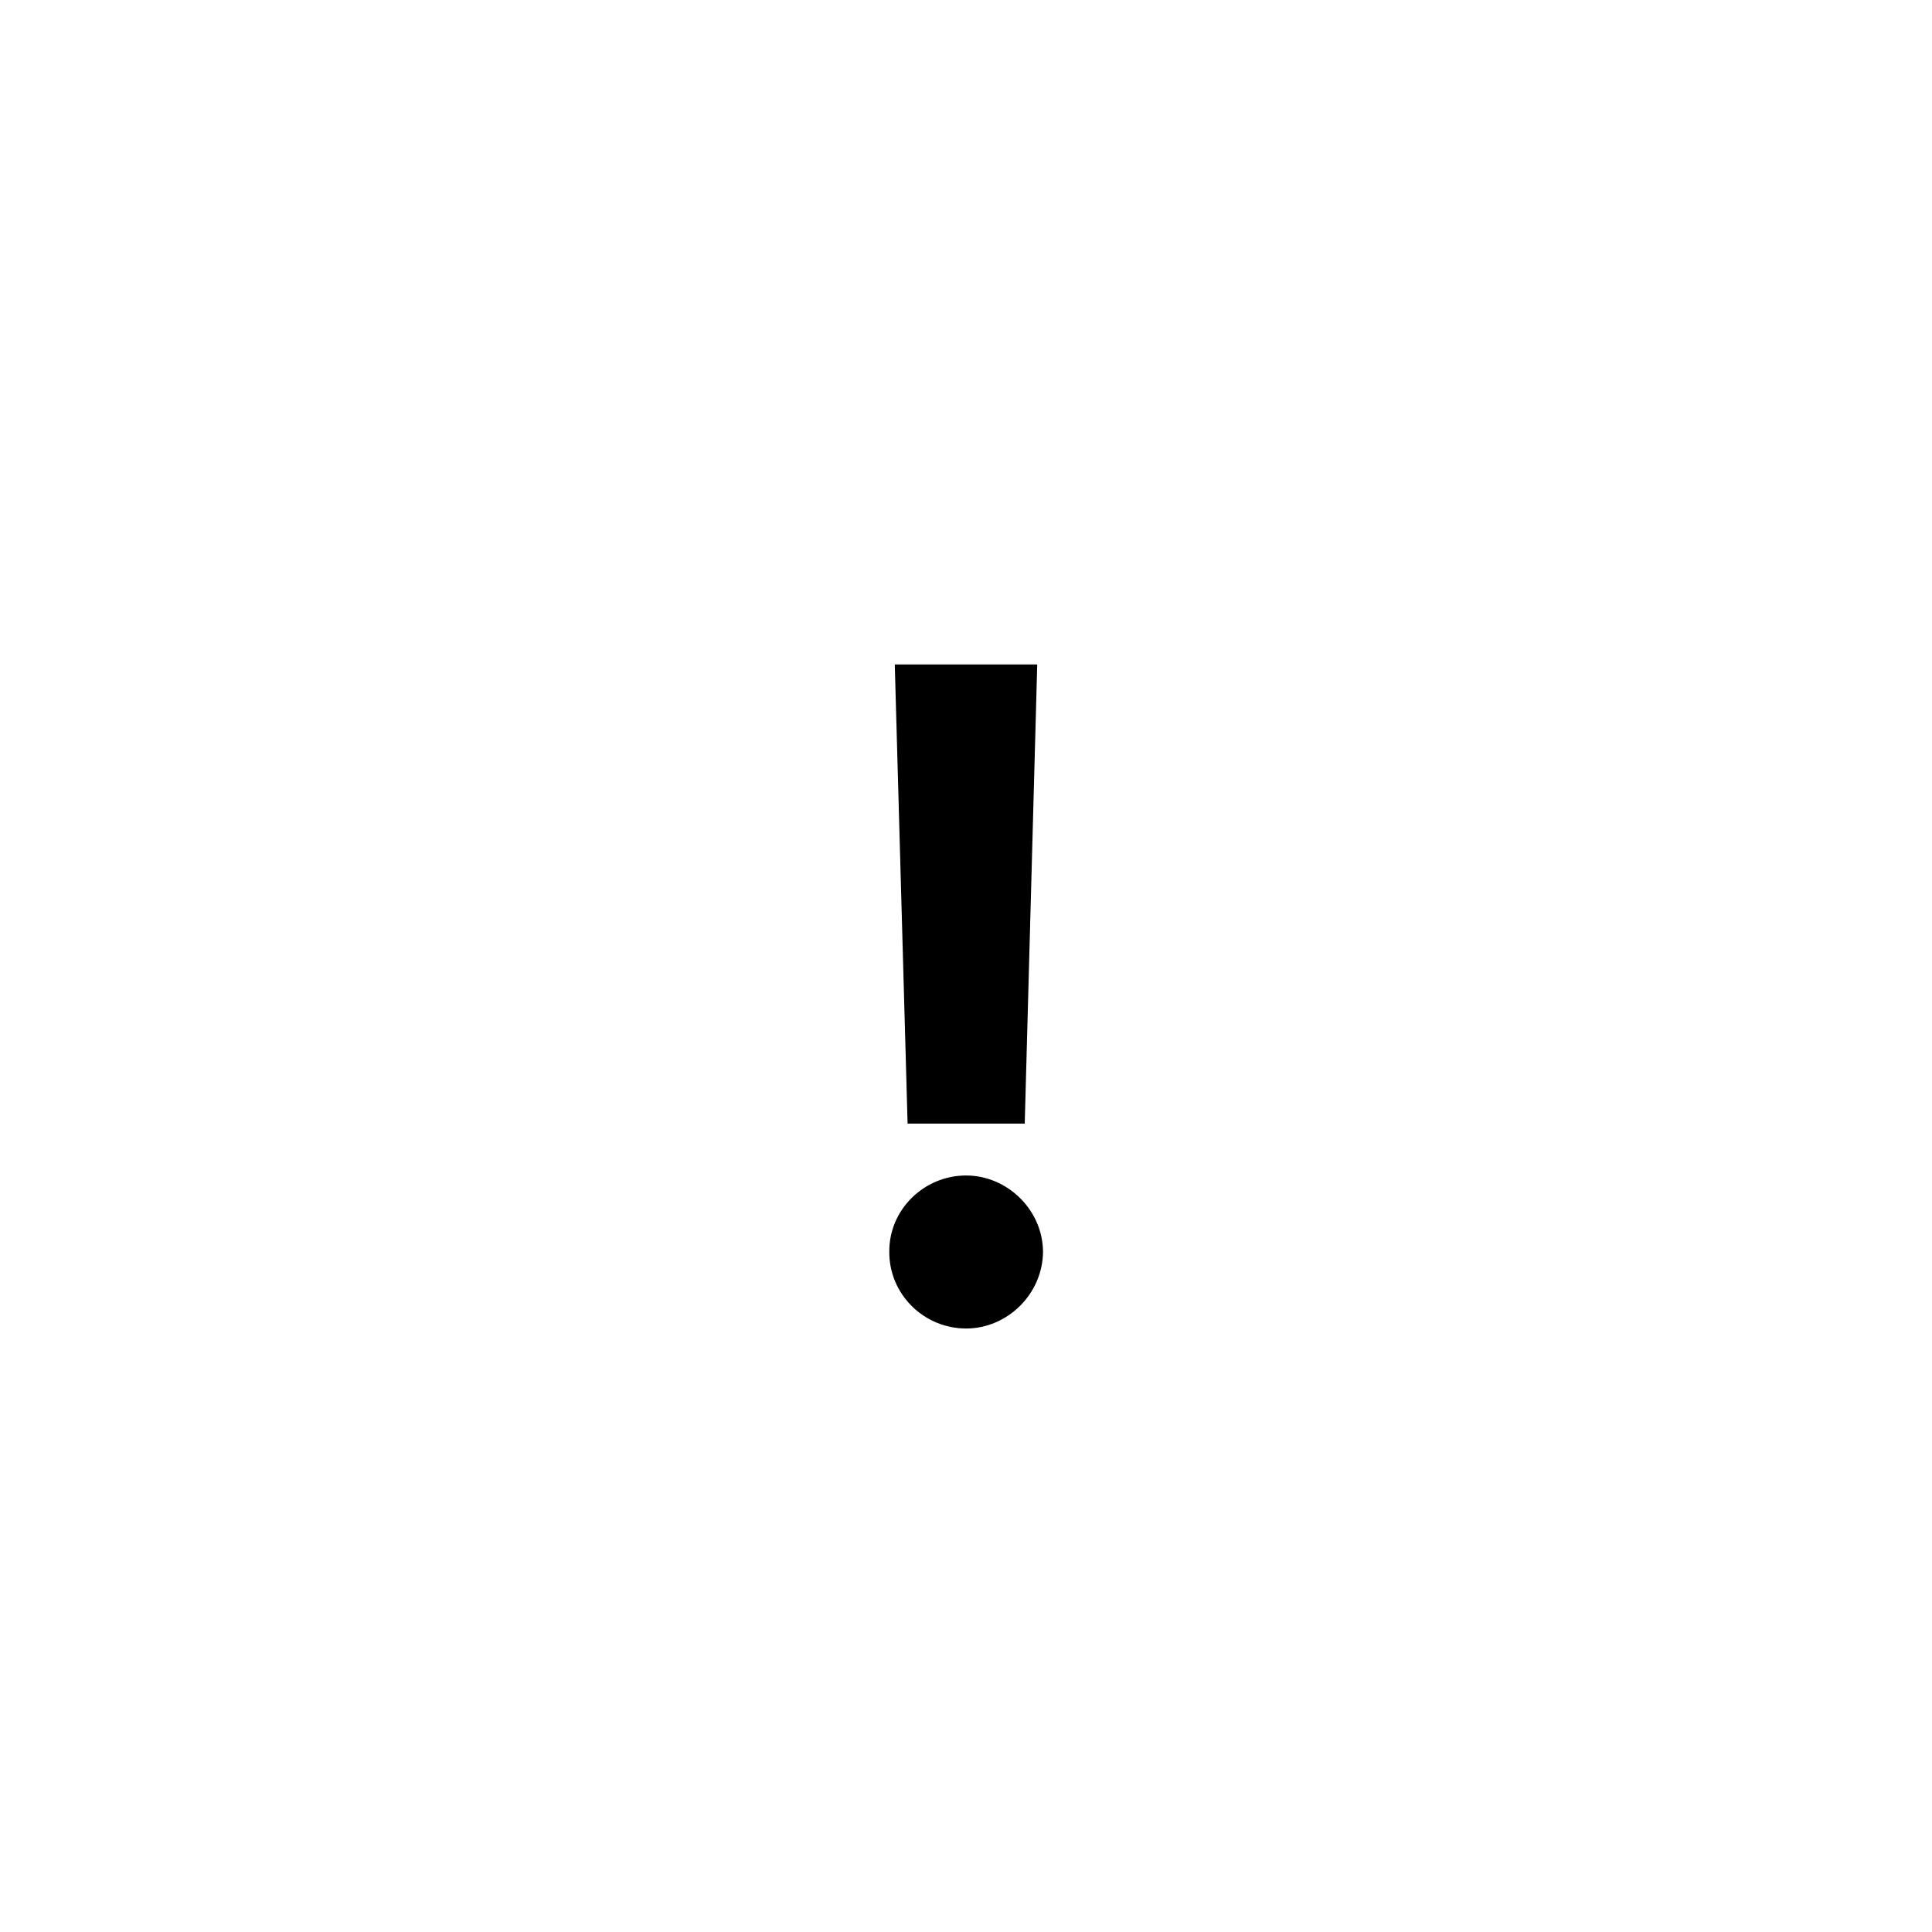
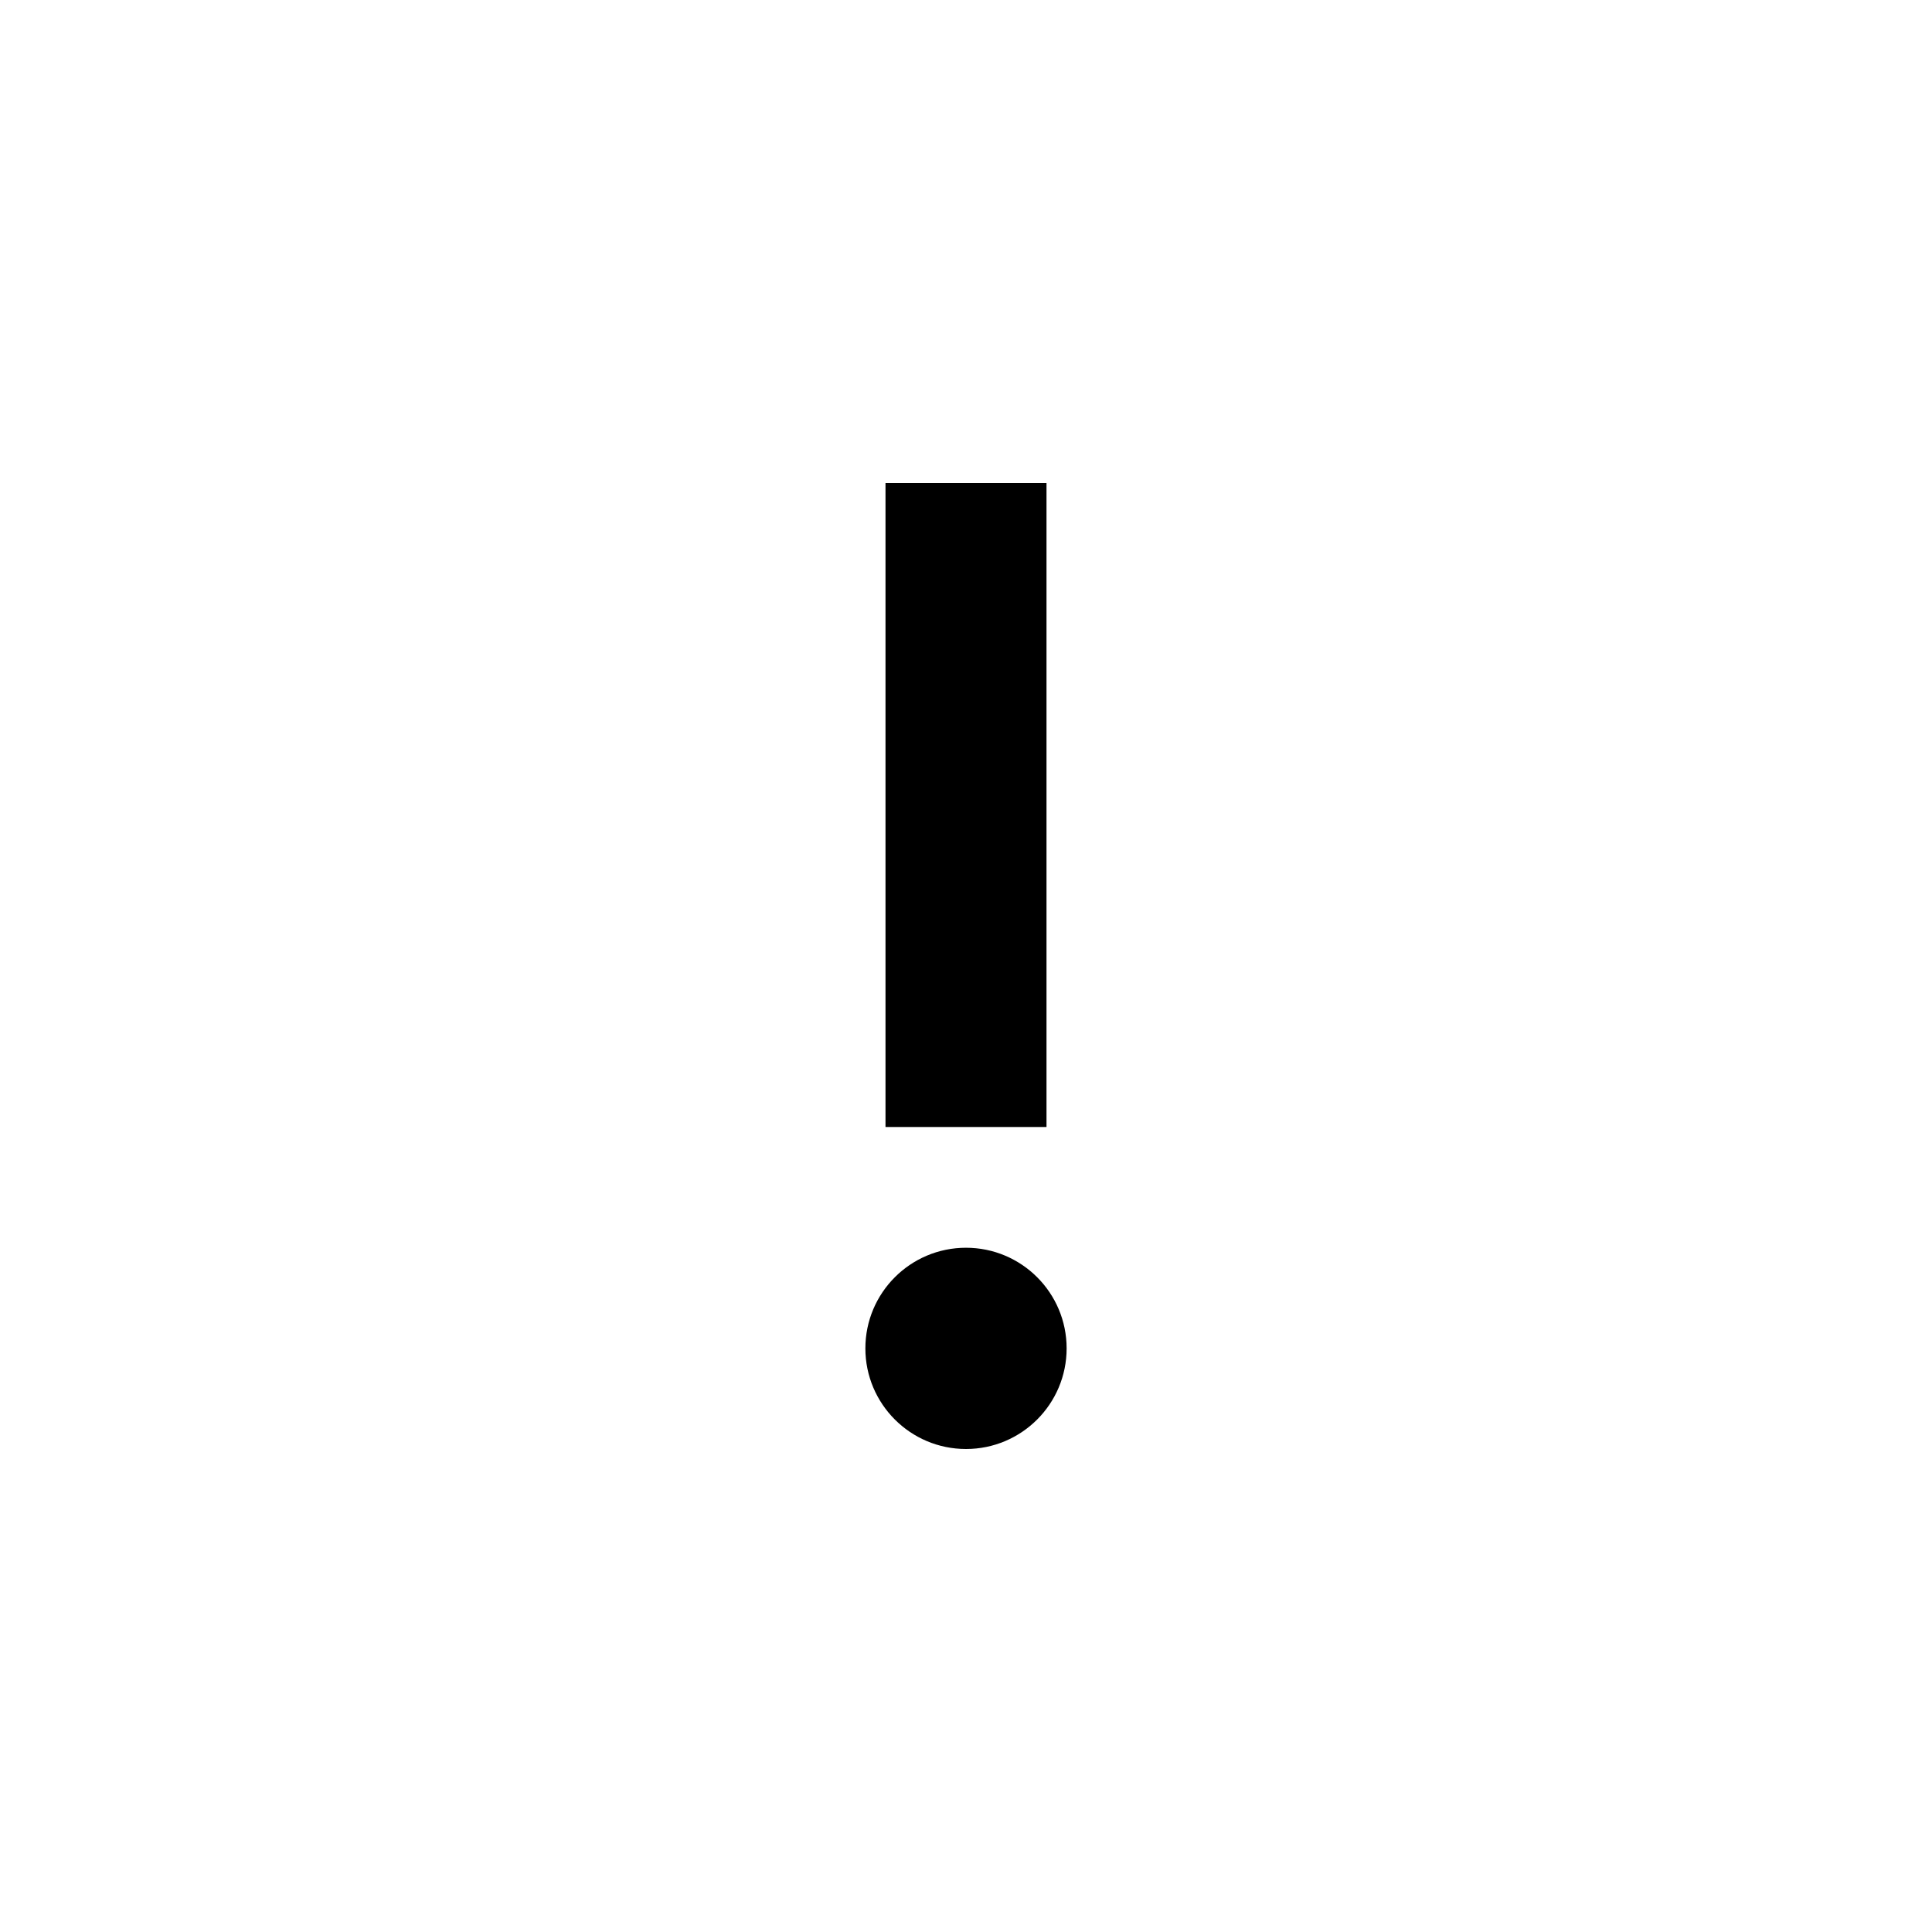
- <svg xmlns="http://www.w3.org/2000/svg" width="30" height="30" viewBox="0 0 30 30" fill="none">
-   <path d="M16.106 10.318H13.894L14.093 17.447H15.912L16.106 10.318ZM15.002 20.629C15.639 20.629 16.191 20.097 16.196 19.436C16.191 18.785 15.639 18.253 15.002 18.253C14.346 18.253 13.804 18.785 13.809 19.436C13.804 20.097 14.346 20.629 15.002 20.629Z" fill="black" />
+ <svg xmlns="http://www.w3.org/2000/svg" width="24" height="24" viewBox="0 0 24 24" fill="none">
+   <circle cx="12" cy="16.75" r="1.25" fill="black" />
+   <rect x="11" y="6" width="2" height="8" fill="black" />
</svg>
